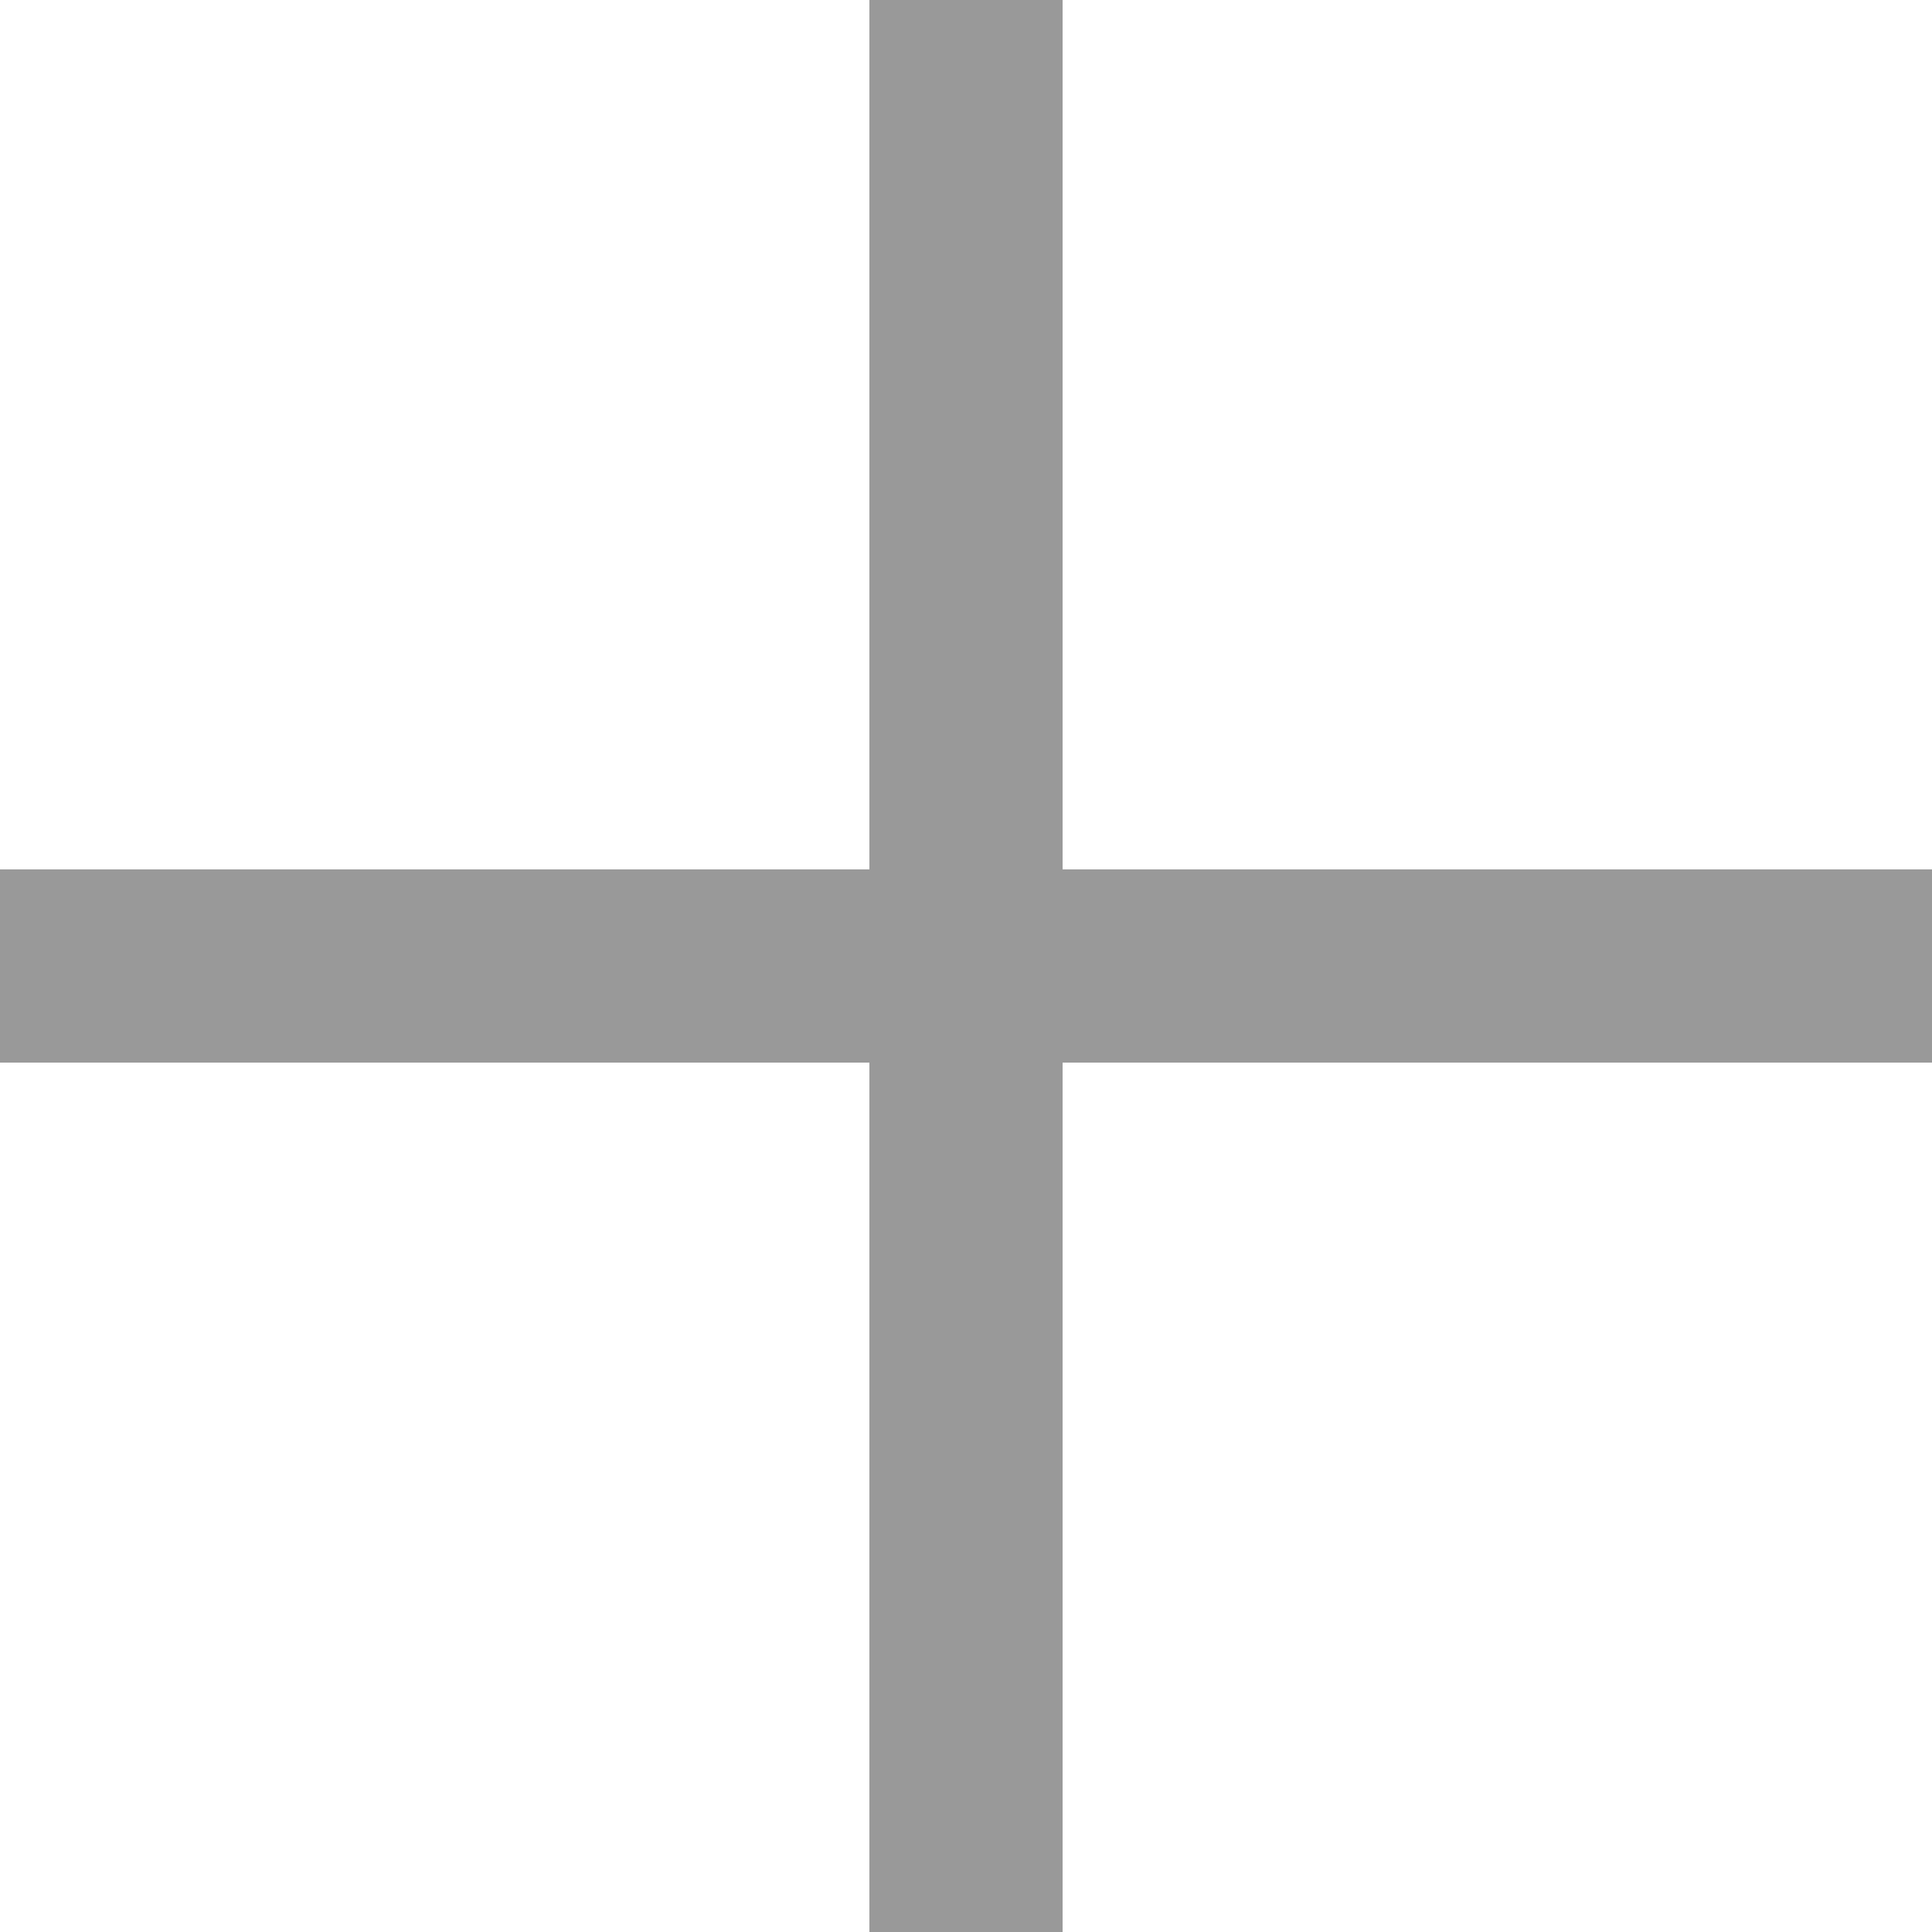
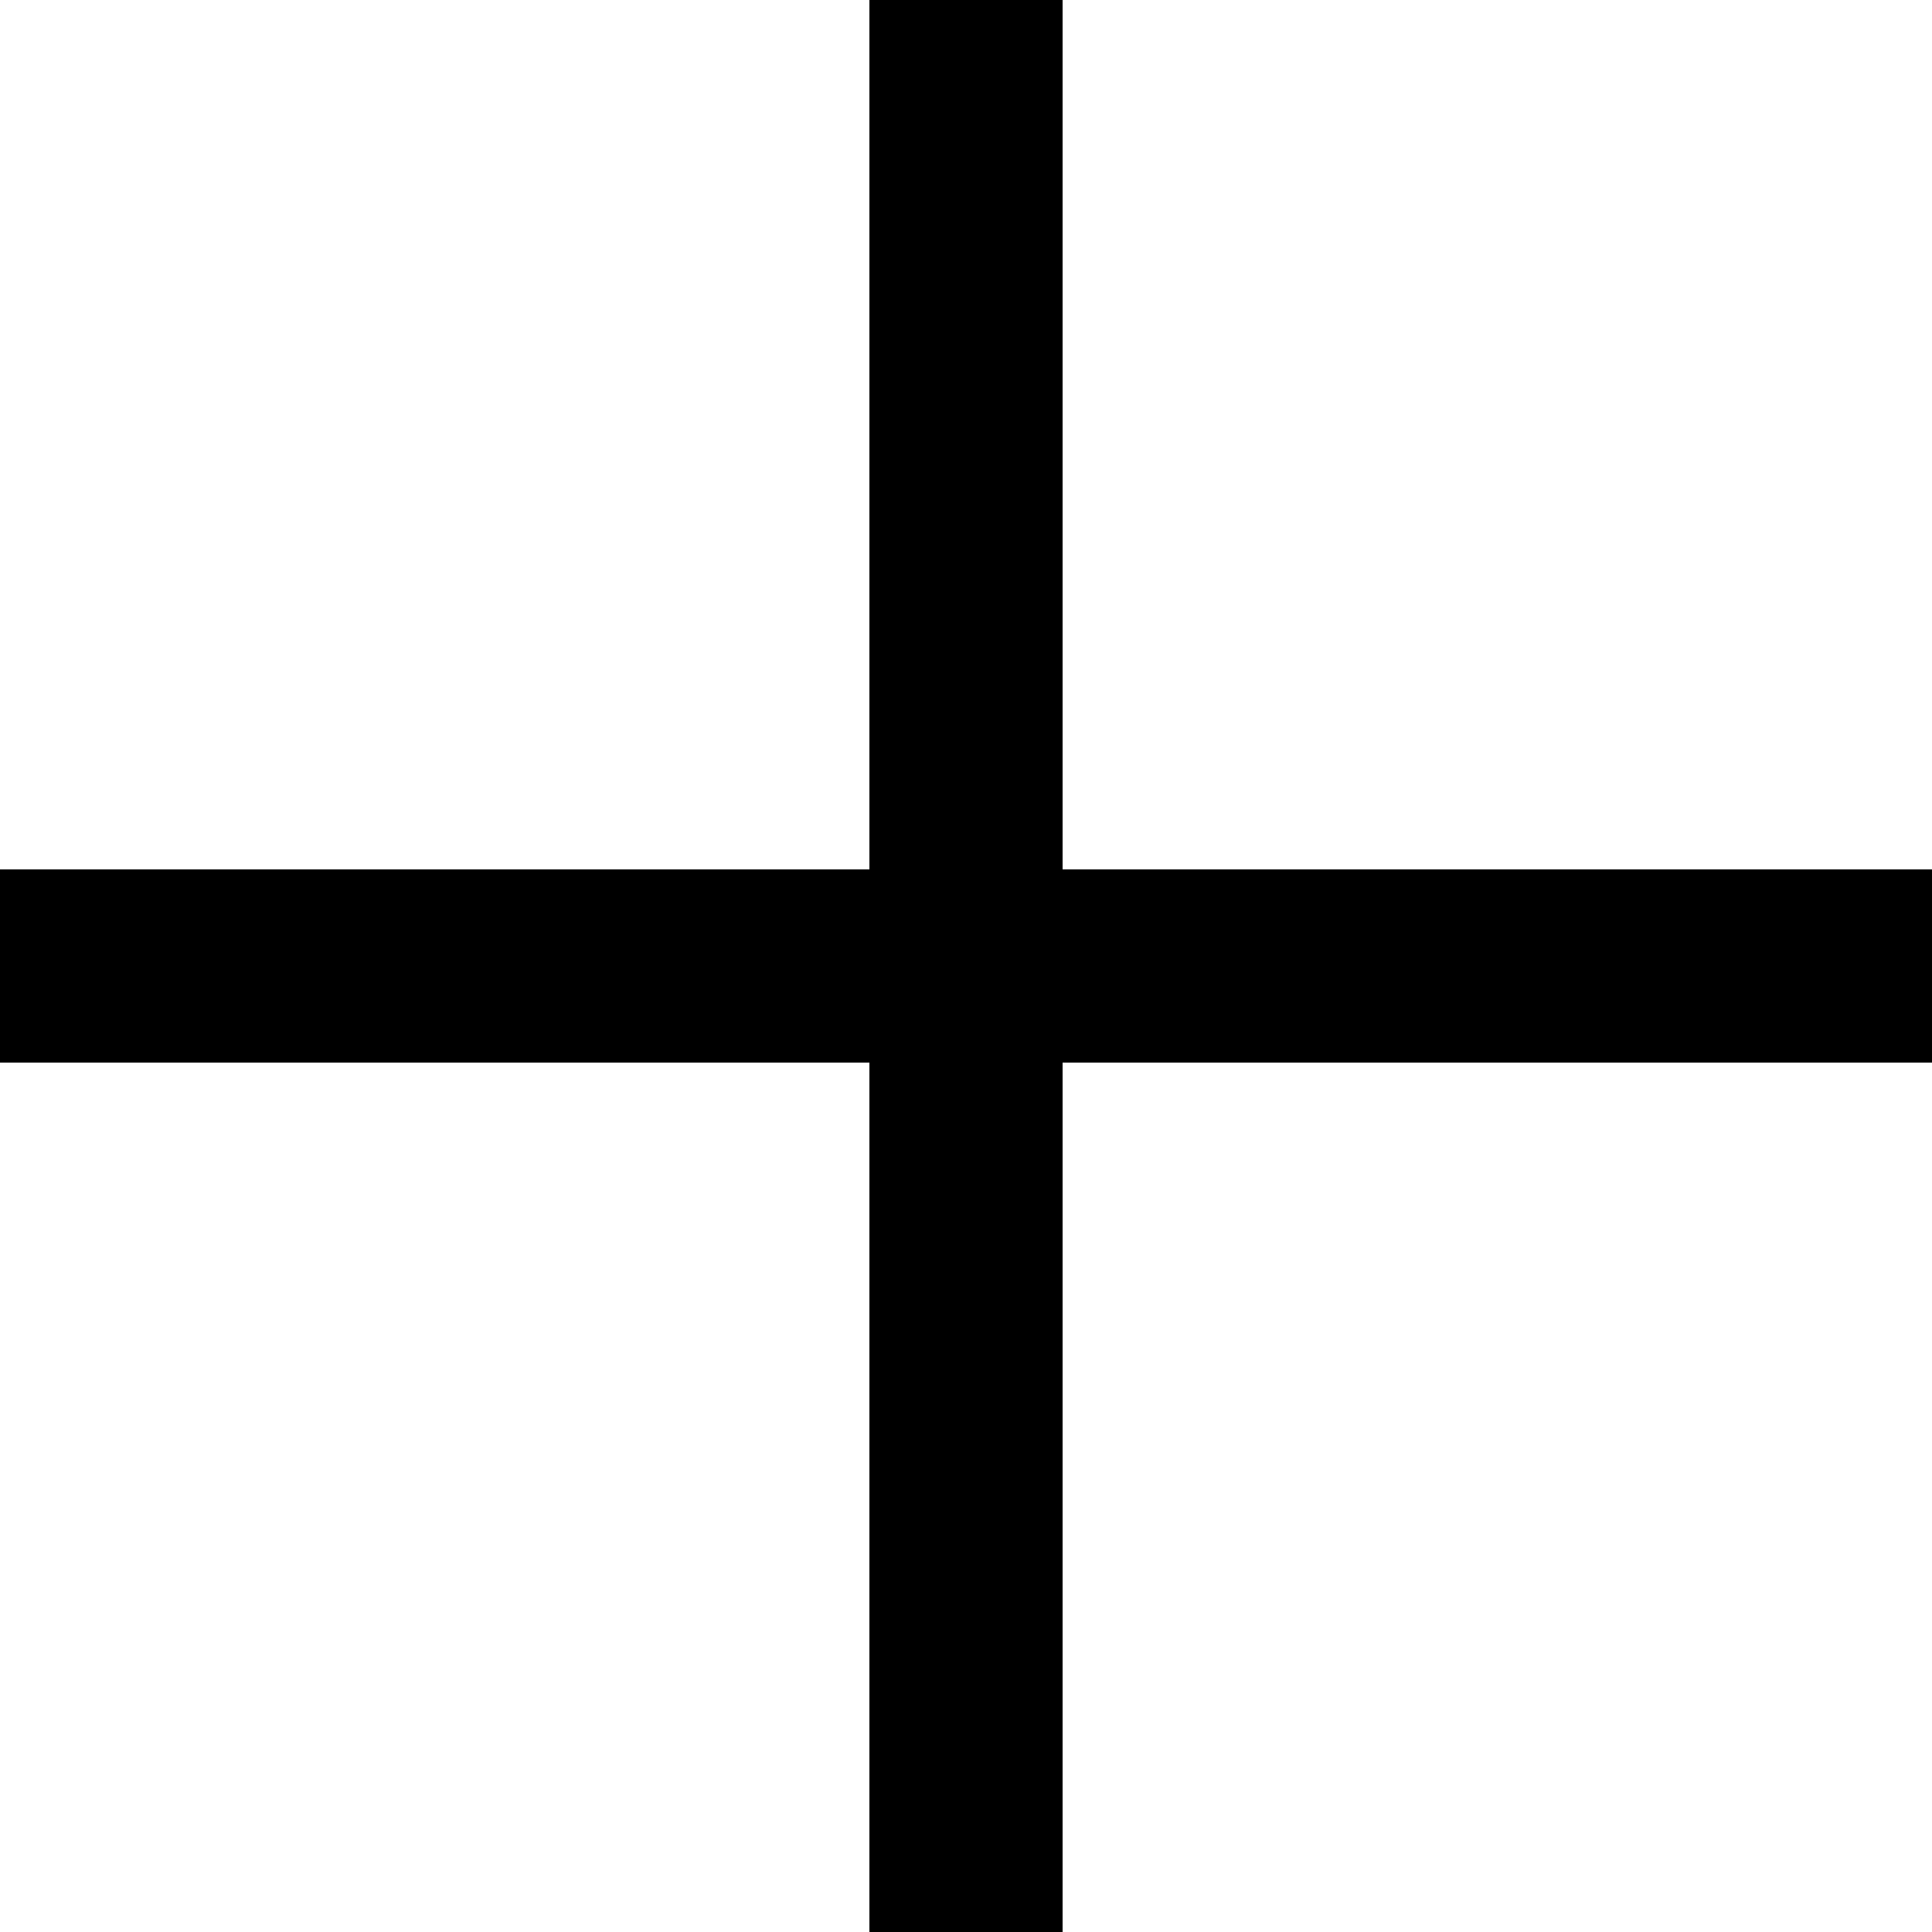
<svg xmlns="http://www.w3.org/2000/svg" width="20" height="20" viewBox="0 0 20 20" fill="none">
-   <line y1="10" x2="20" y2="10" stroke="#999999" stroke-width="2" />
-   <line x1="10" y1="20" x2="10" stroke="#999999" stroke-width="2" />
+   <line y1="10" x2="20" y2="10" stroke="currentColor" stroke-width="2" />
+   <line x1="10" y1="20" x2="10" stroke="currentColor" stroke-width="2" />
</svg>
